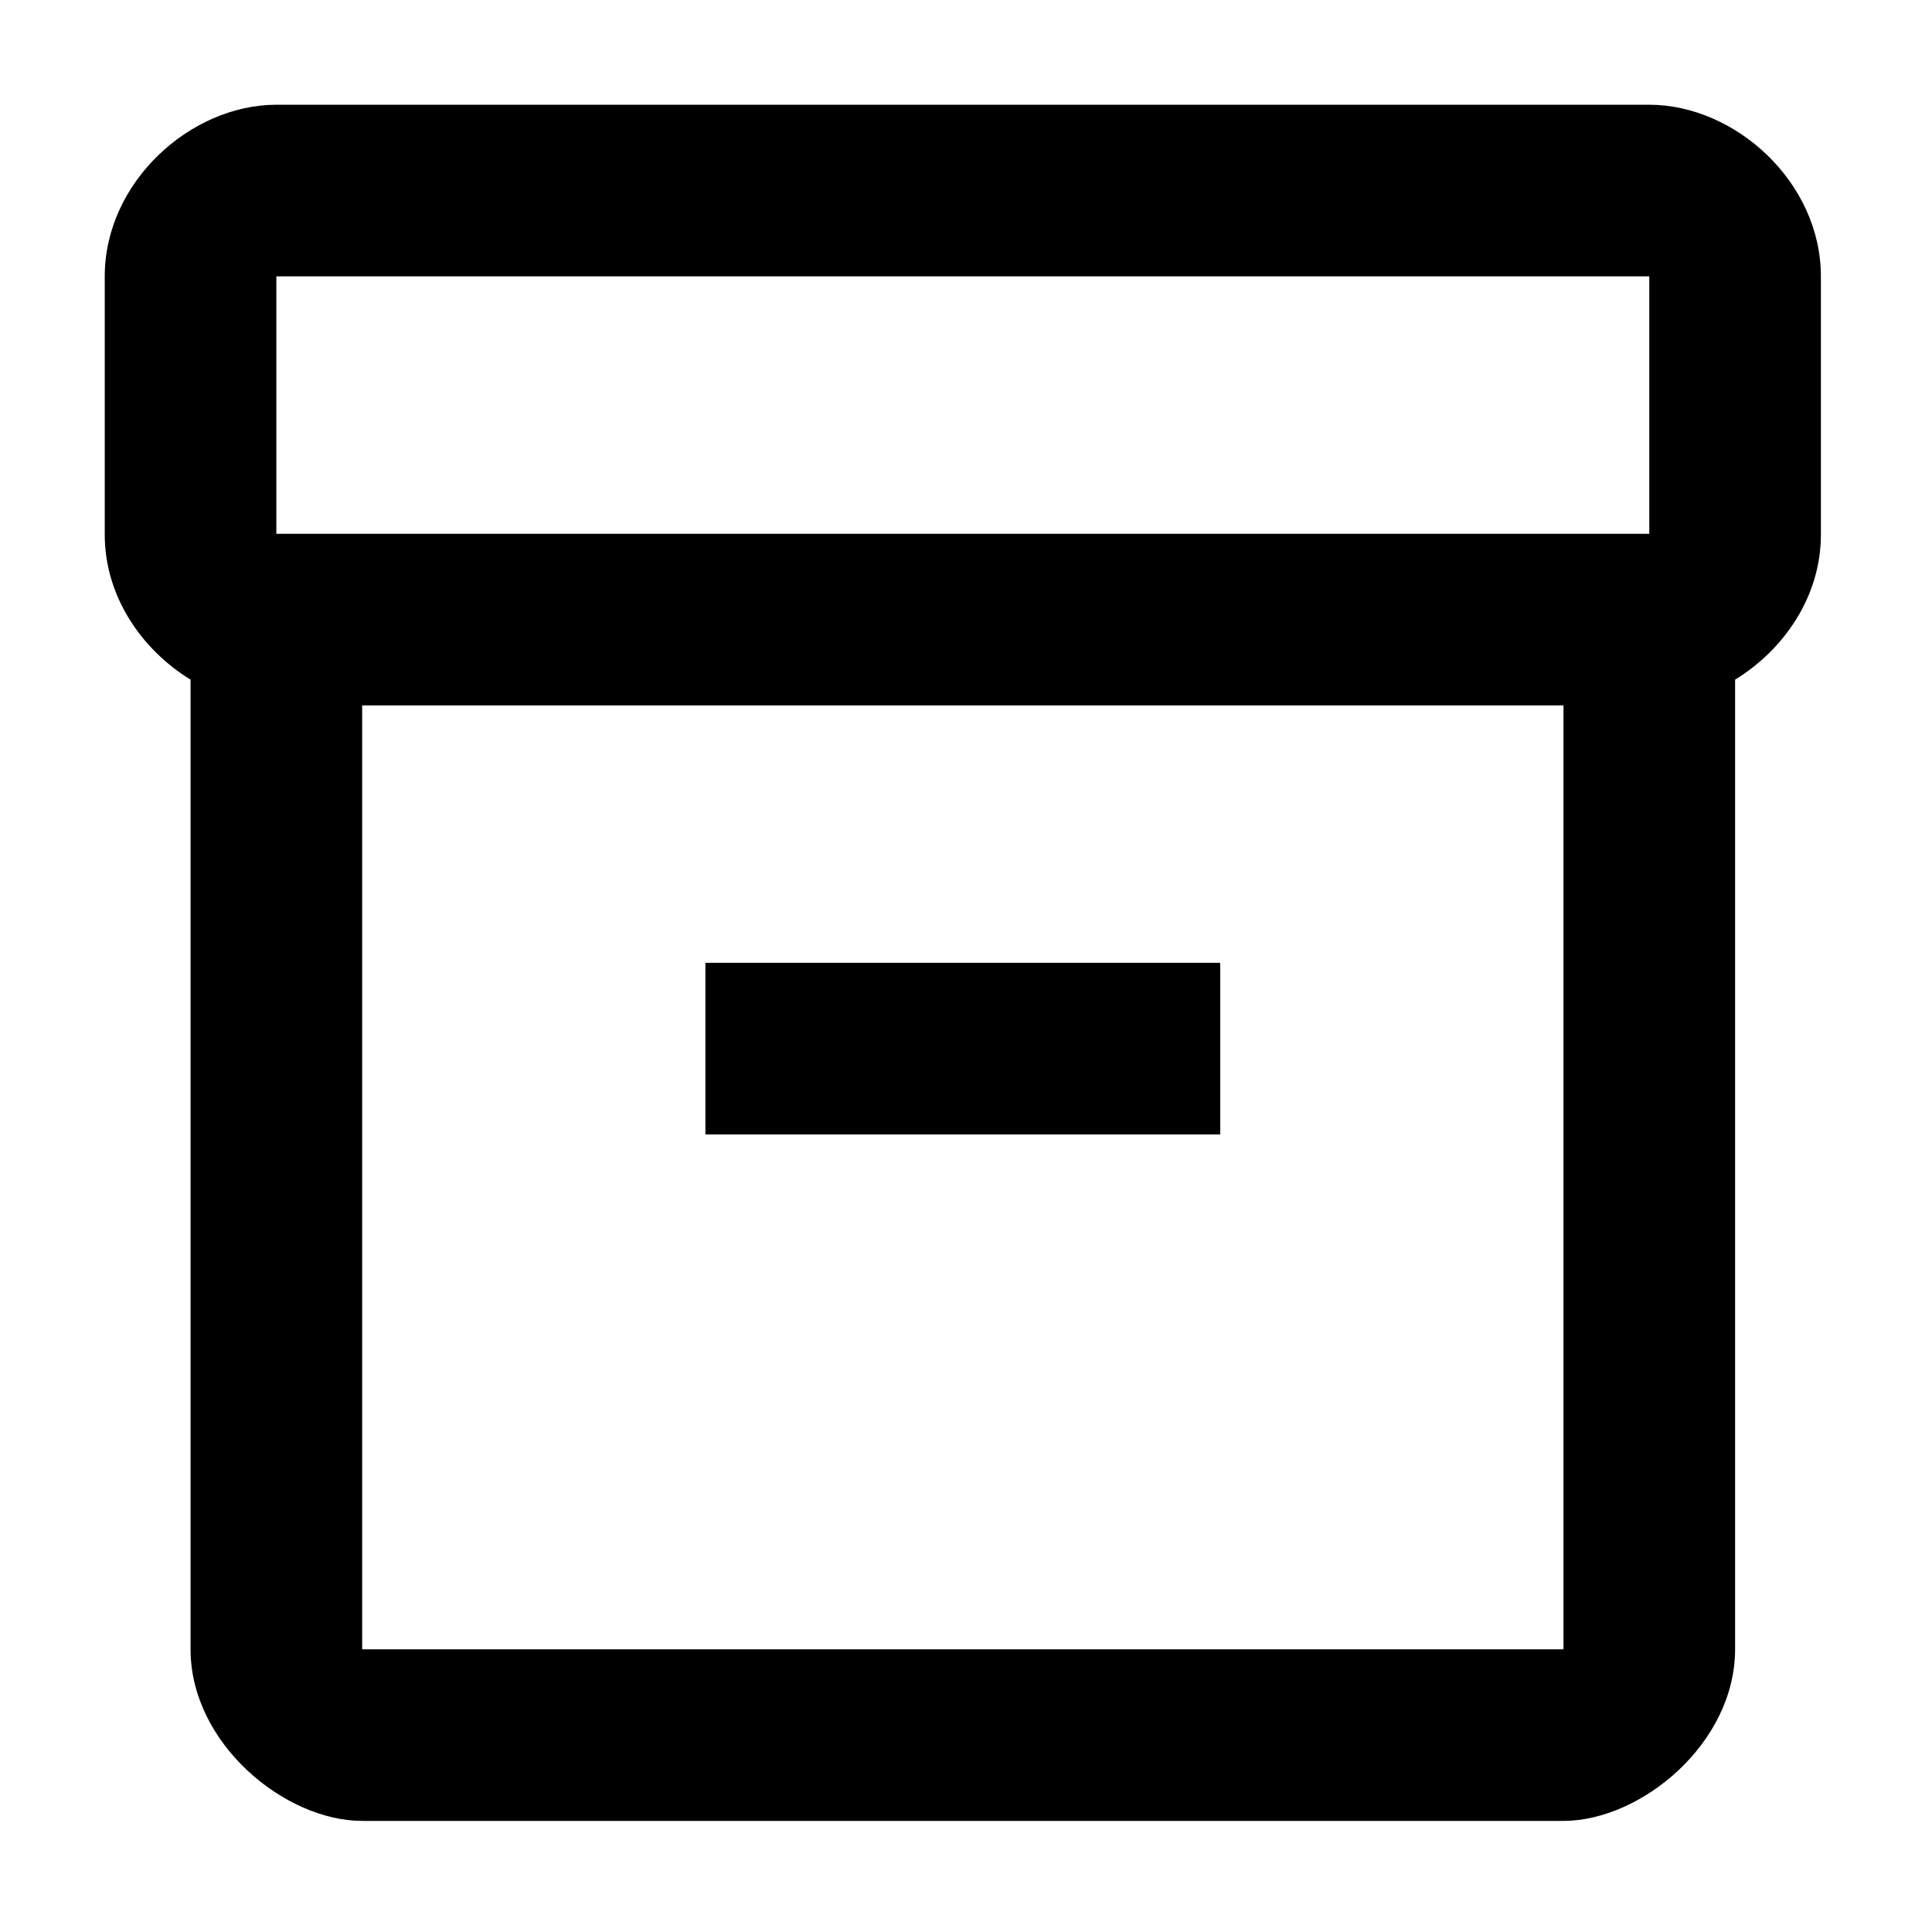
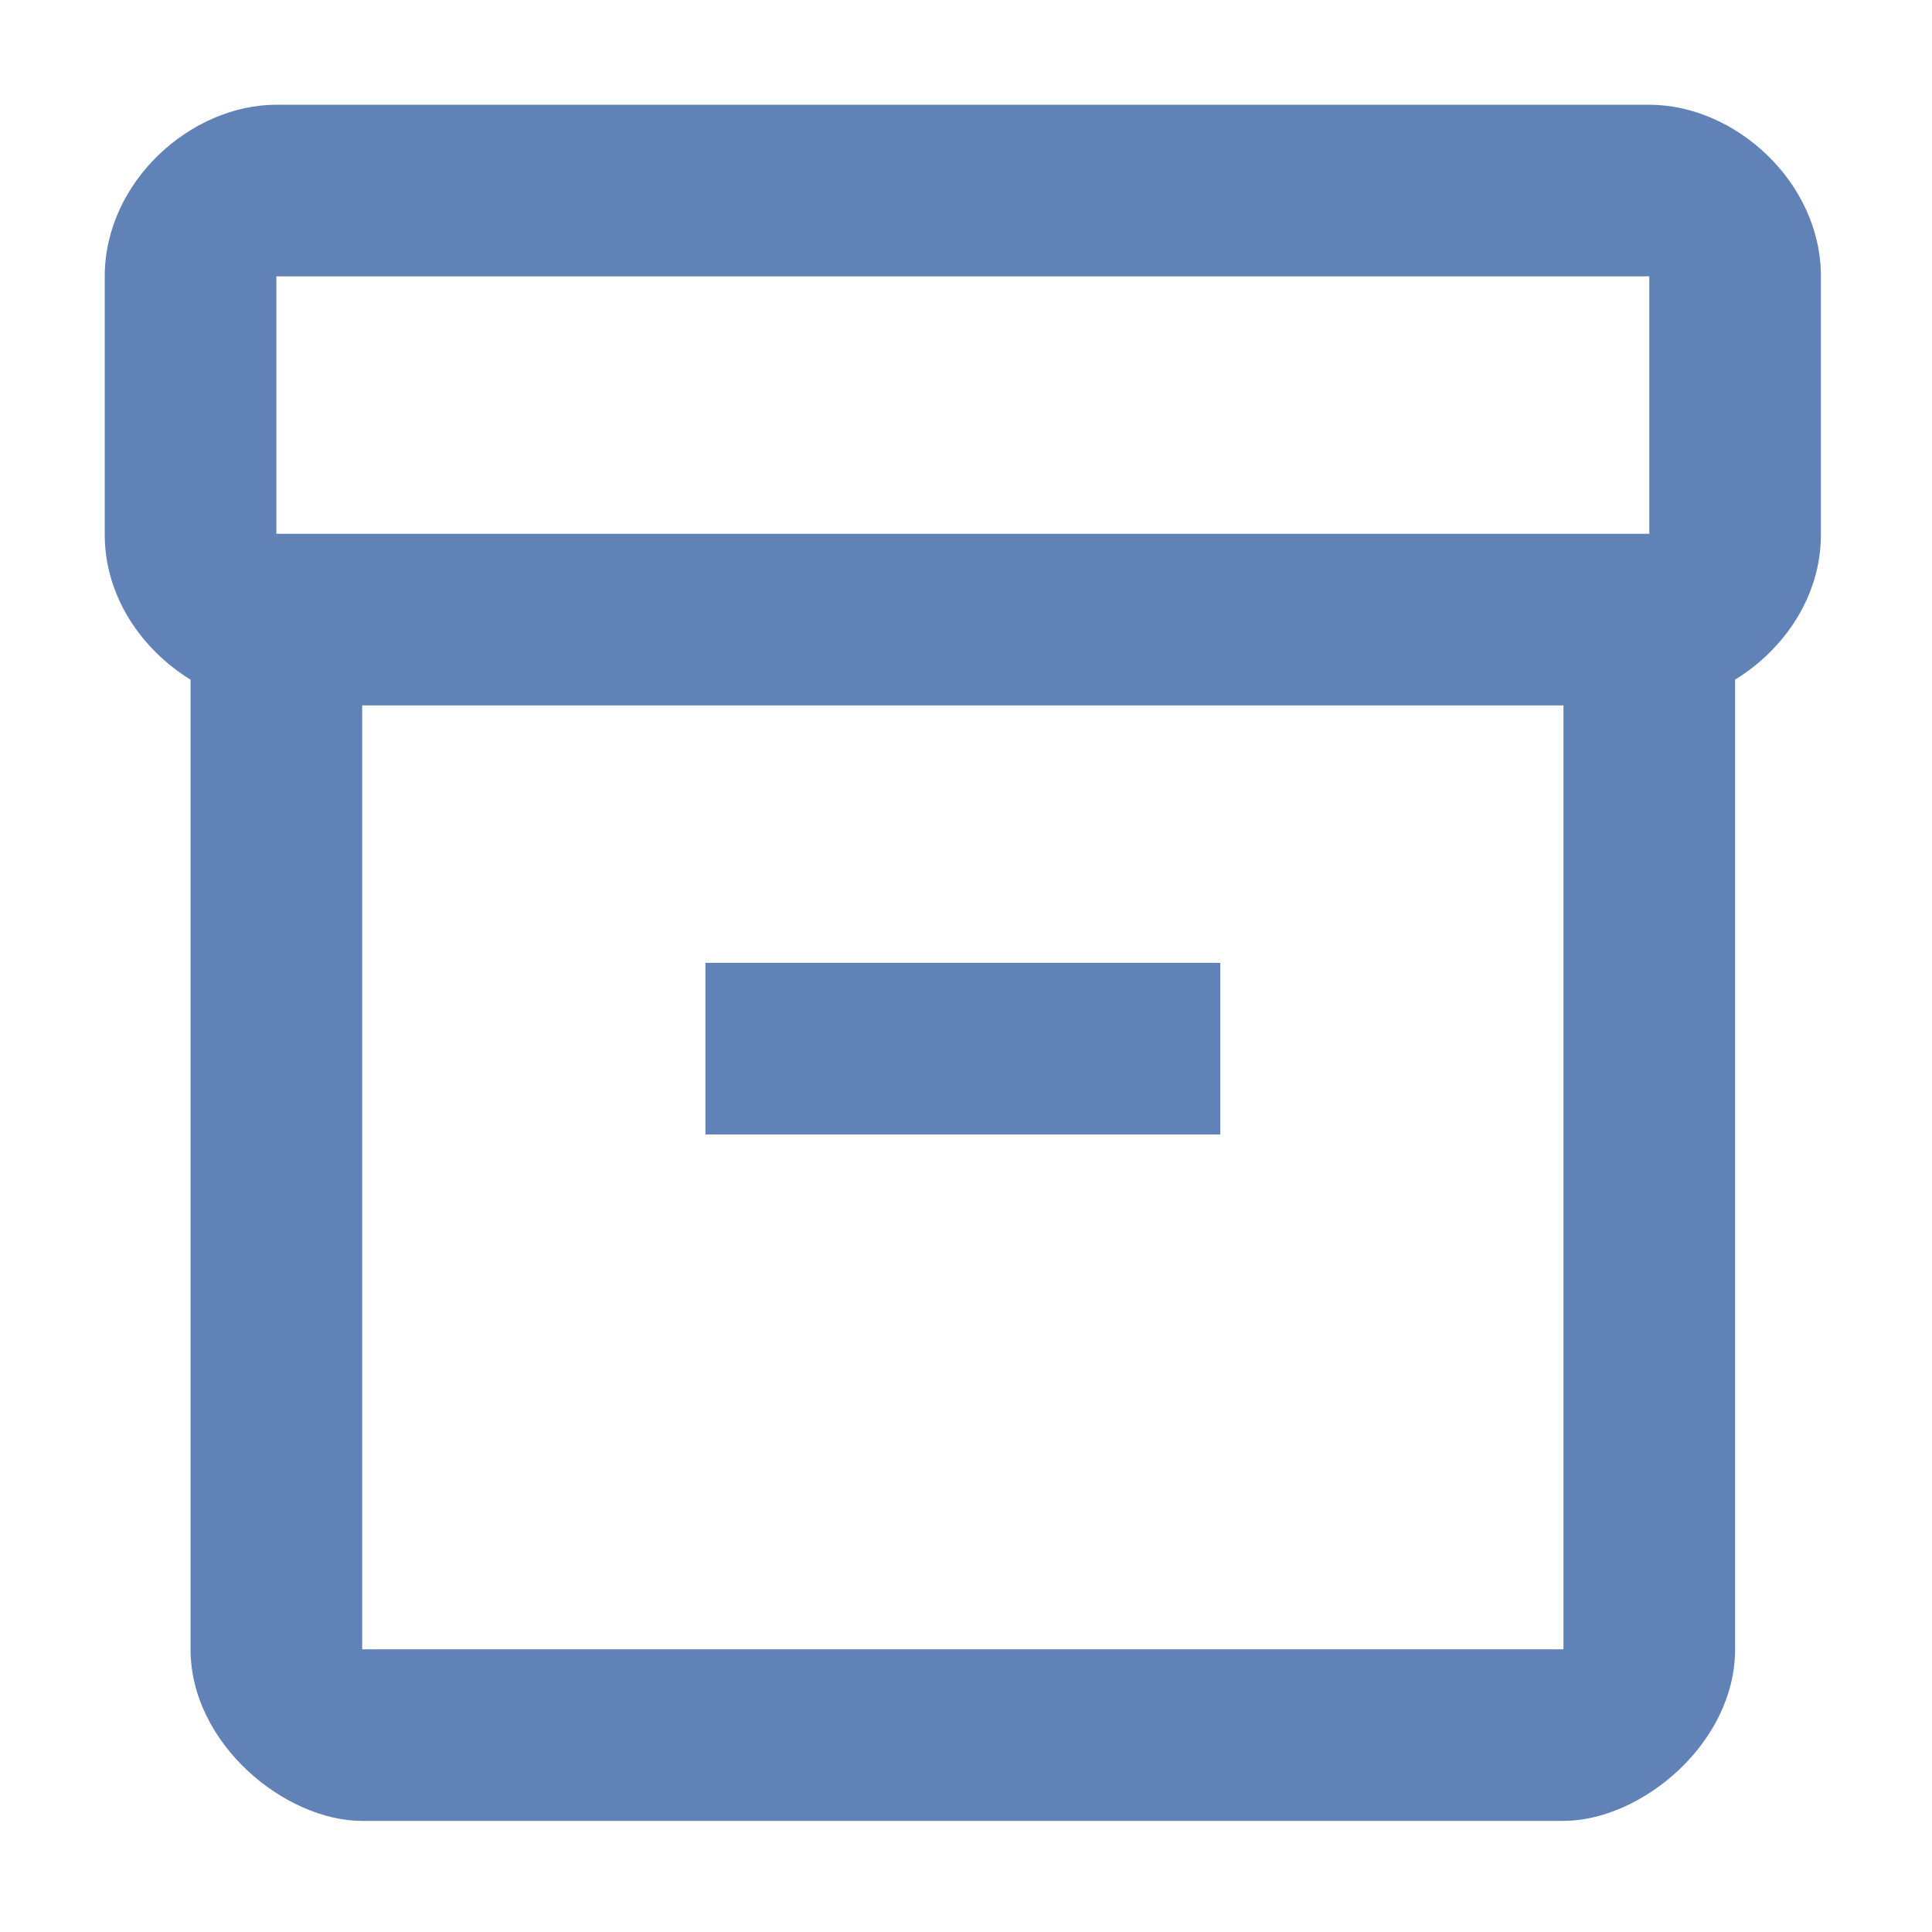
<svg xmlns="http://www.w3.org/2000/svg" width="100%" height="100%" viewBox="0 0 237 237" version="1.1" xml:space="preserve" style="fill-rule:evenodd;clip-rule:evenodd;stroke-linejoin:round;stroke-miterlimit:2;">
-   <rect id="Artboard2" x="0" y="0" width="236.22" height="236.22" style="fill:none;" />
-   <path d="M202.319,12.849l-168.418,0c-10.526,0 -21.052,9.474 -21.052,21.052l0,31.684c0,7.579 4.526,14.105 10.526,17.789l0,118.945c0,11.579 11.579,21.052 21.052,21.052l147.366,0c9.474,0 21.052,-9.474 21.052,-21.052l0,-118.945c6,-3.684 10.526,-10.21 10.526,-17.789l0,-31.684c0,-11.579 -10.526,-21.052 -21.052,-21.052Zm-10.526,189.47l-147.366,0l0,-115.787l147.366,0l0,115.787Zm10.526,-136.84l-168.418,0l0,-31.578l168.418,0l0,31.578Z" style="fill-rule:nonzero;" />
-   <rect x="86.532" y="118.11" width="63.157" height="21.052" style="fill-rule:nonzero;" />
+   <g transform="matrix(1,0,0,1,-664.8037,-1484.716)">
+     <g id="Artboard2" transform="matrix(0.06734,0,0,0.095238,916.9313,1484.716)">
+       <rect x="-3744.094" y="0" width="3507.874" height="2480.315" style="fill:none;" />
+       <g transform="matrix(208.4173,0,0,147.3658,-3865.914,-86.13467)">
+         <path d="M15,1.5L3,1.5C2.25,1.5 1.5,2.175 1.5,3L1.5,5.258C1.5,5.798 1.823,6.263 2.25,6.525L2.25,15C2.25,15.825 3.075,16.5 3.75,16.5L14.25,16.5C14.925,16.5 15.75,15.825 15.75,15L15.75,6.525C16.177,6.263 16.5,5.798 16.5,5.258L16.5,3C16.5,2.175 15.75,1.5 15,1.5ZM14.25,15L3.75,15L3.75,6.75L14.25,6.75L14.25,15ZM15,5.25L3,5.25L3,3L15,3L15,5.25Z" style="fill:rgb(96,130,182);fill-rule:nonzero;" />
+       </g>
+       <g transform="matrix(208.4173,0,0,147.3658,-3865.914,-86.13467)">
+         <rect x="6.75" y="9" width="4.5" height="1.5" style="fill:rgb(96,130,182);fill-rule:nonzero;" />
+       </g>
+     </g>
+   </g>
</svg>
